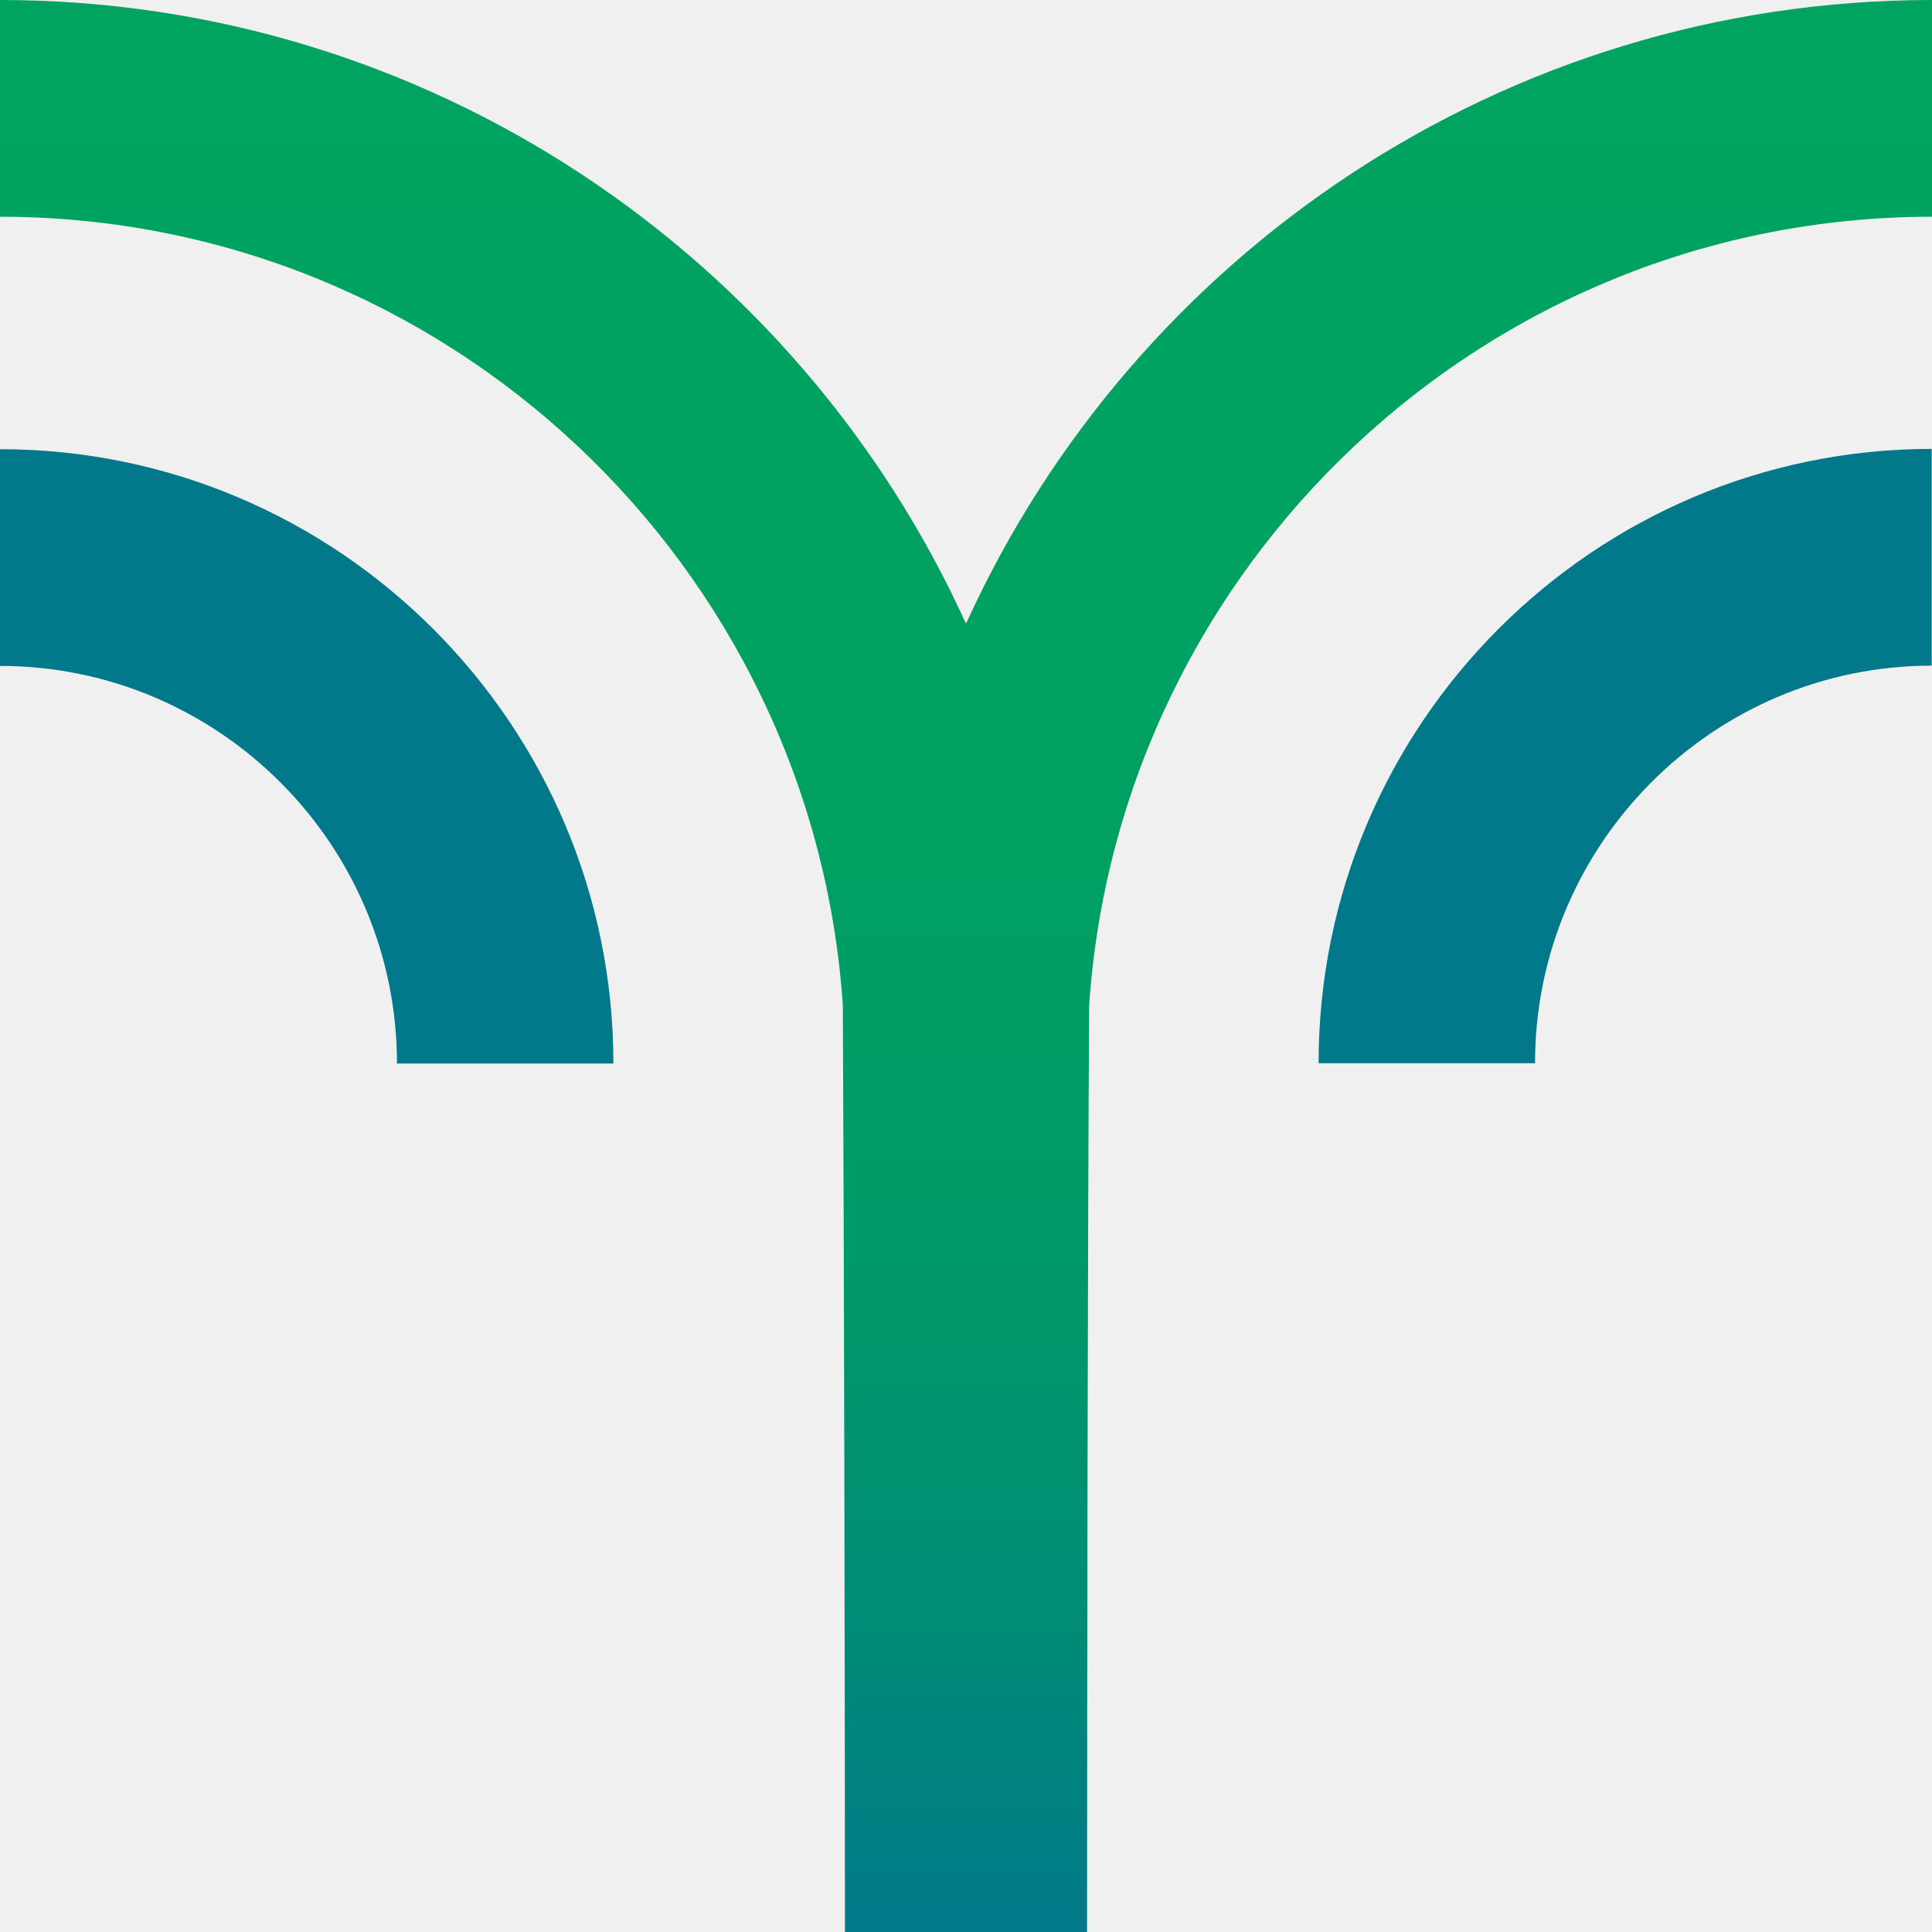
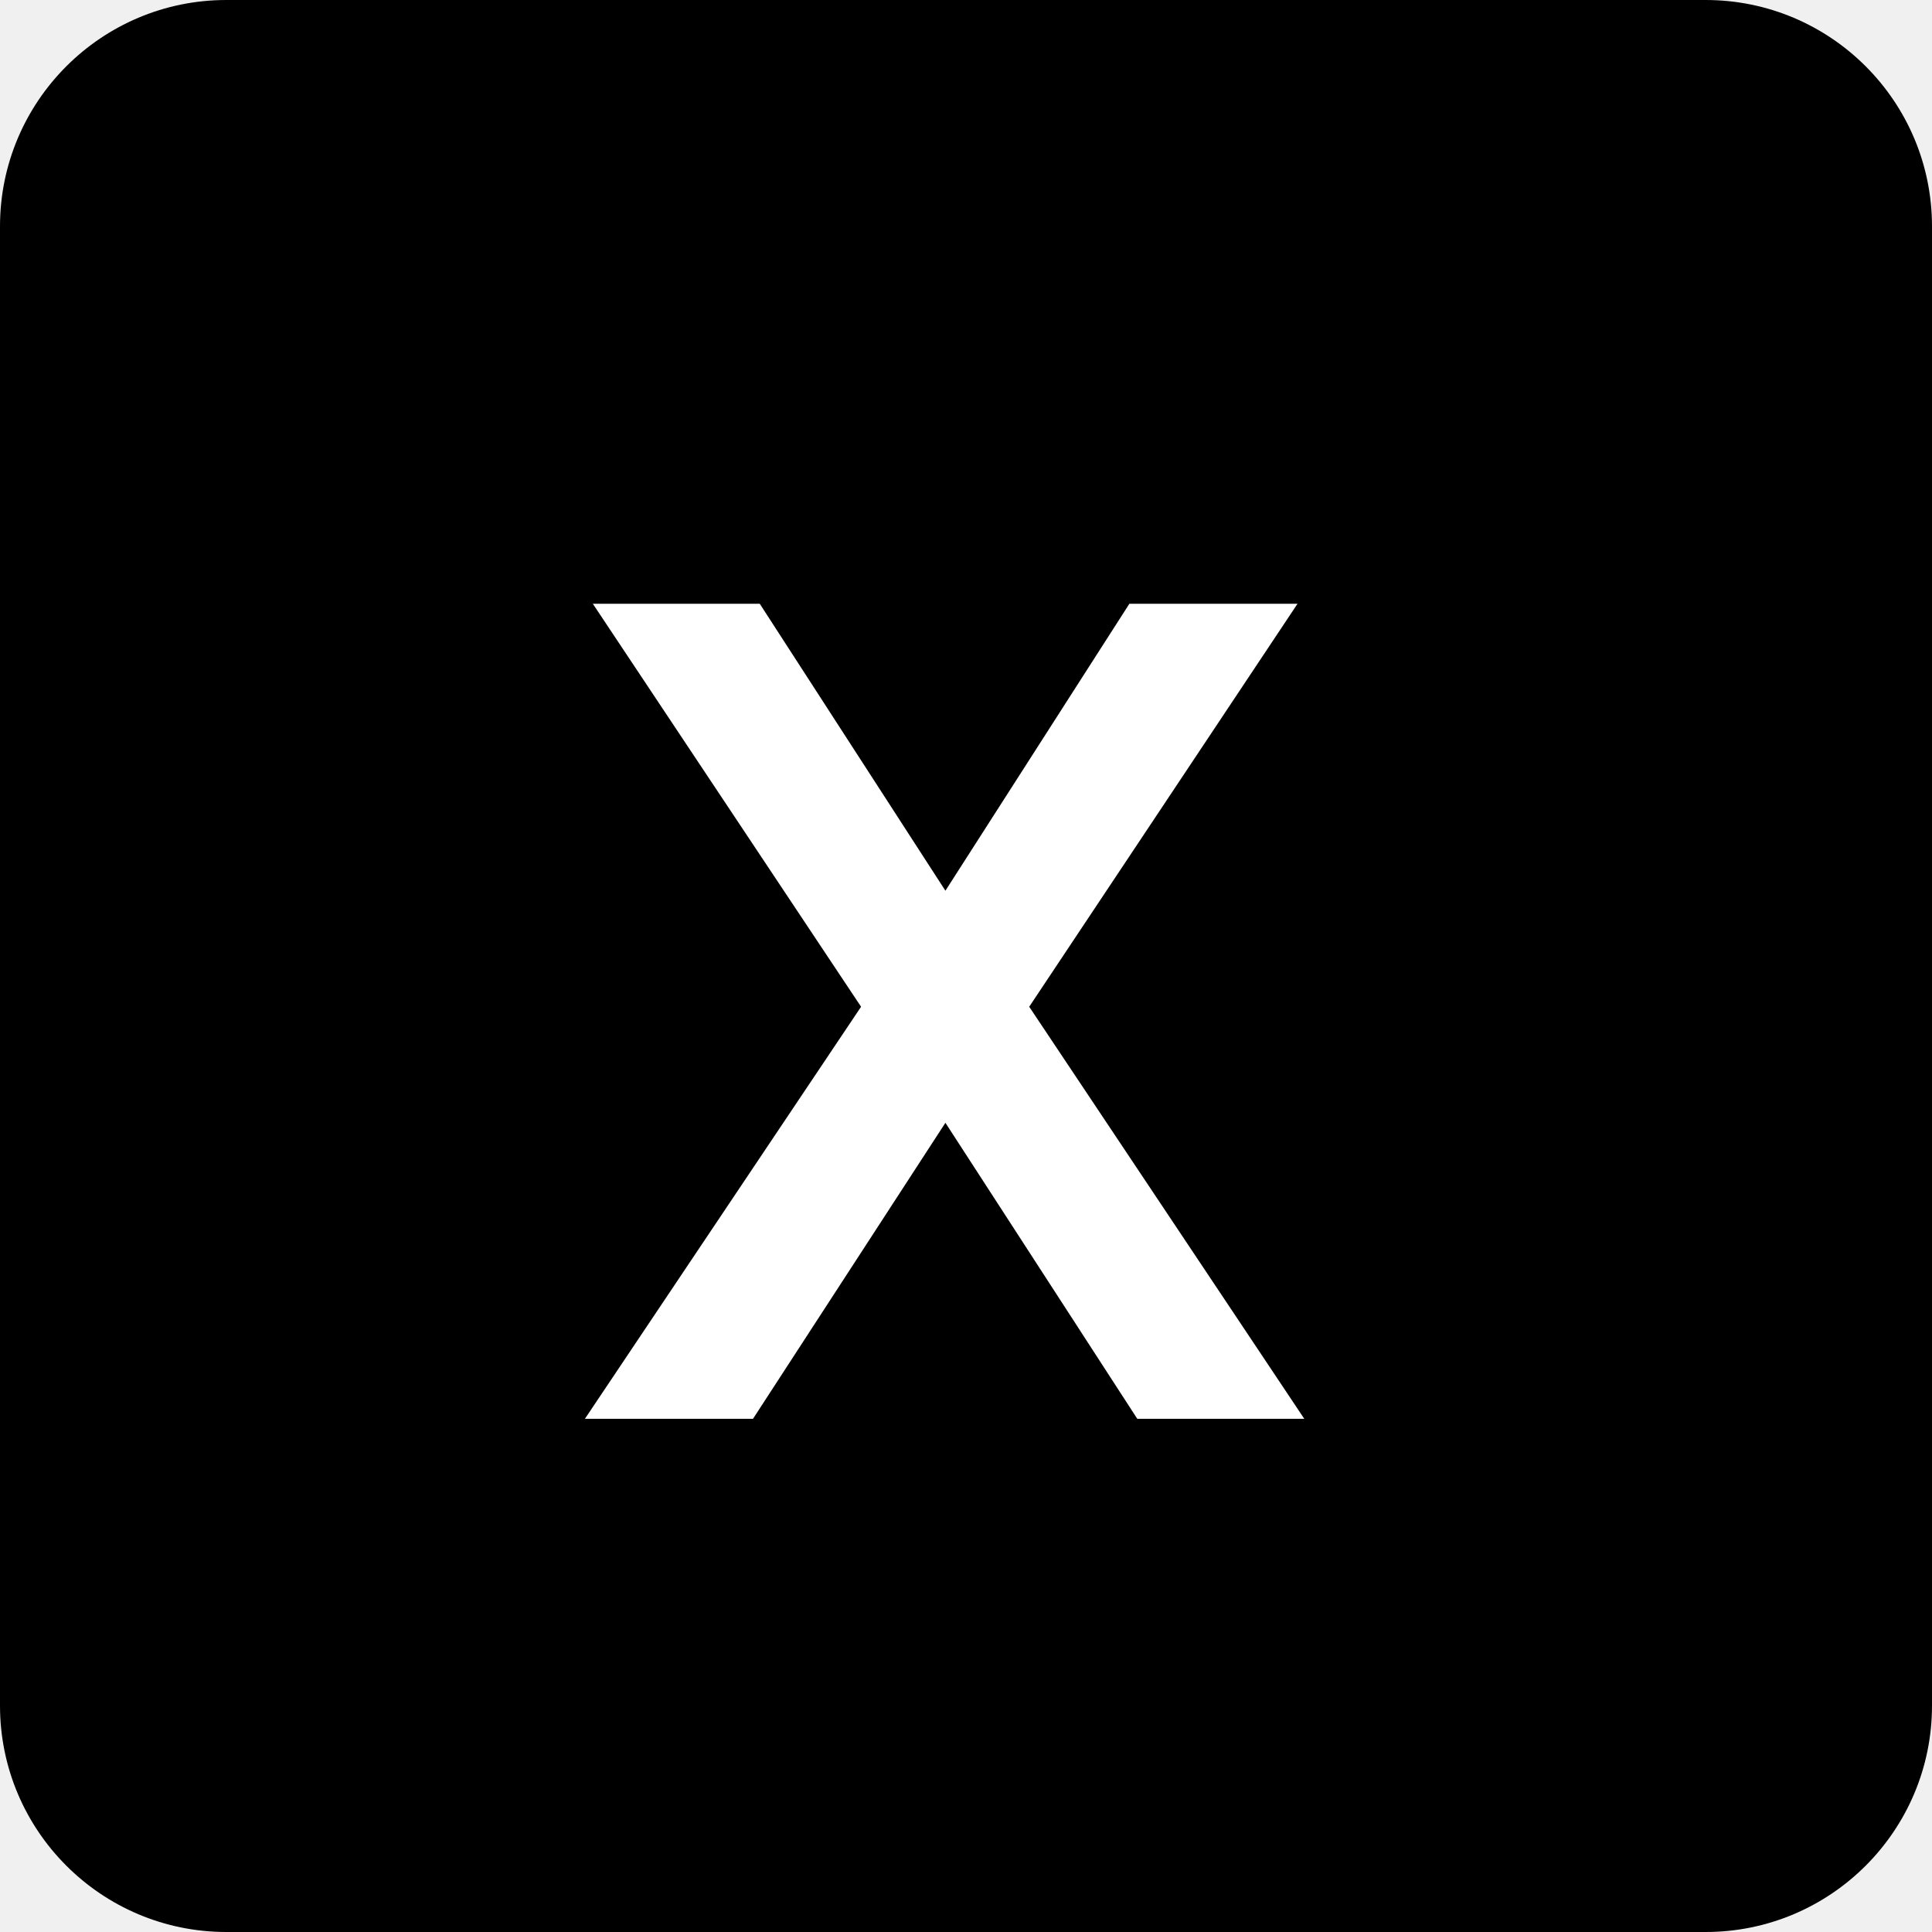
- <svg xmlns="http://www.w3.org/2000/svg" id="Layer_1" viewBox="0 0 64 64">
-   <defs>
-     <linearGradient id="linear-gradient" x1="31.99" y1="-.13" x2="31.99" y2="63.87" gradientTransform="translate(0 63.87) scale(1 -1)" gradientUnits="userSpaceOnUse">
-       <stop offset="0" stop-color="#01798a" />
-       <stop offset=".15" stop-color="#008b77" />
-       <stop offset=".33" stop-color="#00986a" />
-       <stop offset=".56" stop-color="#00a062" />
-       <stop offset="1" stop-color="#00a360" />
-     </linearGradient>
-   </defs>
-   <path d="M13.15,35.23h7.17C20.32,24.01,11.21,14.88,0,14.88v7.18c7.25,0,13.15,5.91,13.15,13.17h0Z" style="fill:#01798a;" />
-   <path d="M63.99,22.05v-7.18c-11.2,0-20.31,9.13-20.31,20.35h7.17c0-7.26,5.9-13.17,13.15-13.17h-.01Z" style="fill:#01798a;" />
-   <path d="M31.99,20.64C26.46,8.48,14.2,0,0,0v7.18c14.79,0,26.93,11.55,27.92,26.12.04,7.48.07,23.39.07,30.7h8.02c0-7.3.02-23.21.07-30.7.99-14.57,13.13-26.12,27.92-26.12V0c-14.2,0-26.46,8.48-31.99,20.64Z" style="fill:url(#linear-gradient);" />
+ <svg xmlns="http://www.w3.org/2000/svg" width="32" height="32" viewBox="0 0 32 32" fill="none">
+   <rect width="32" height="32" rx="3.75" fill="black" />
+   <path d="M9.688 23.5L14.262 16.675L9.819 10H12.584L15.659 14.753L18.706 10H21.491L17.047 16.675L21.603 23.5H18.837L15.659 18.597L12.472 23.5H9.688Z" fill="white" />
</svg>
